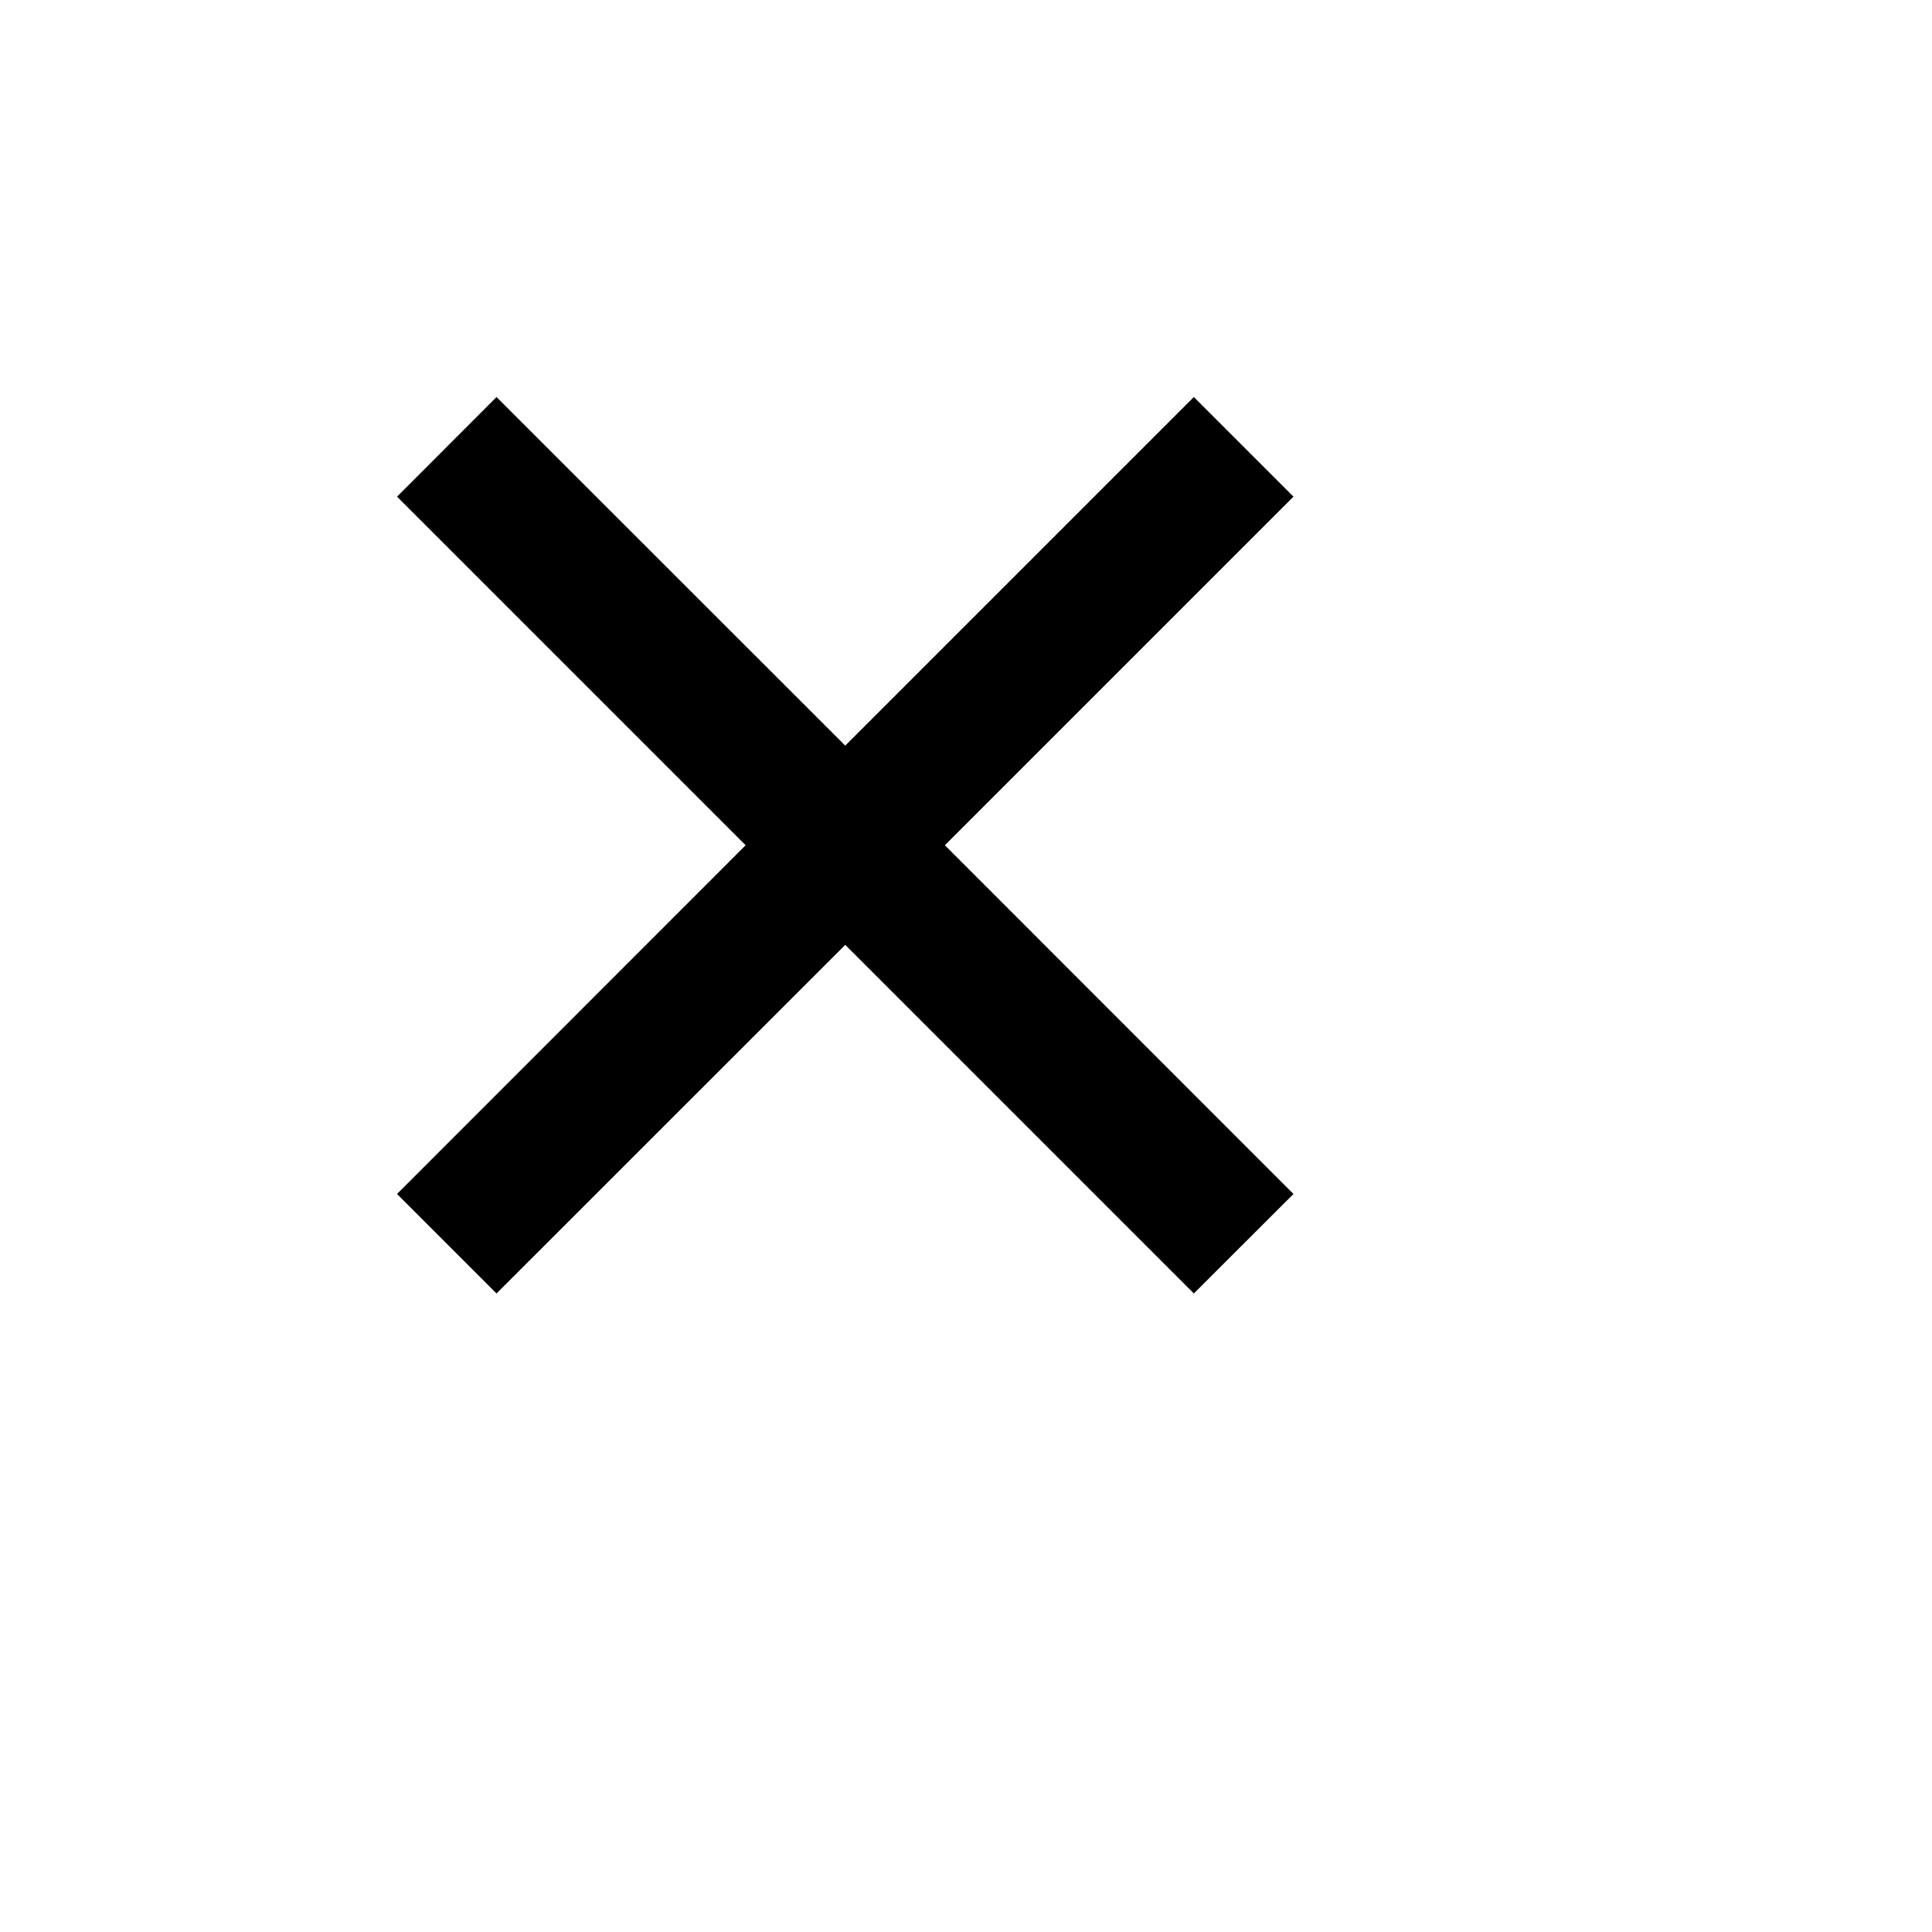
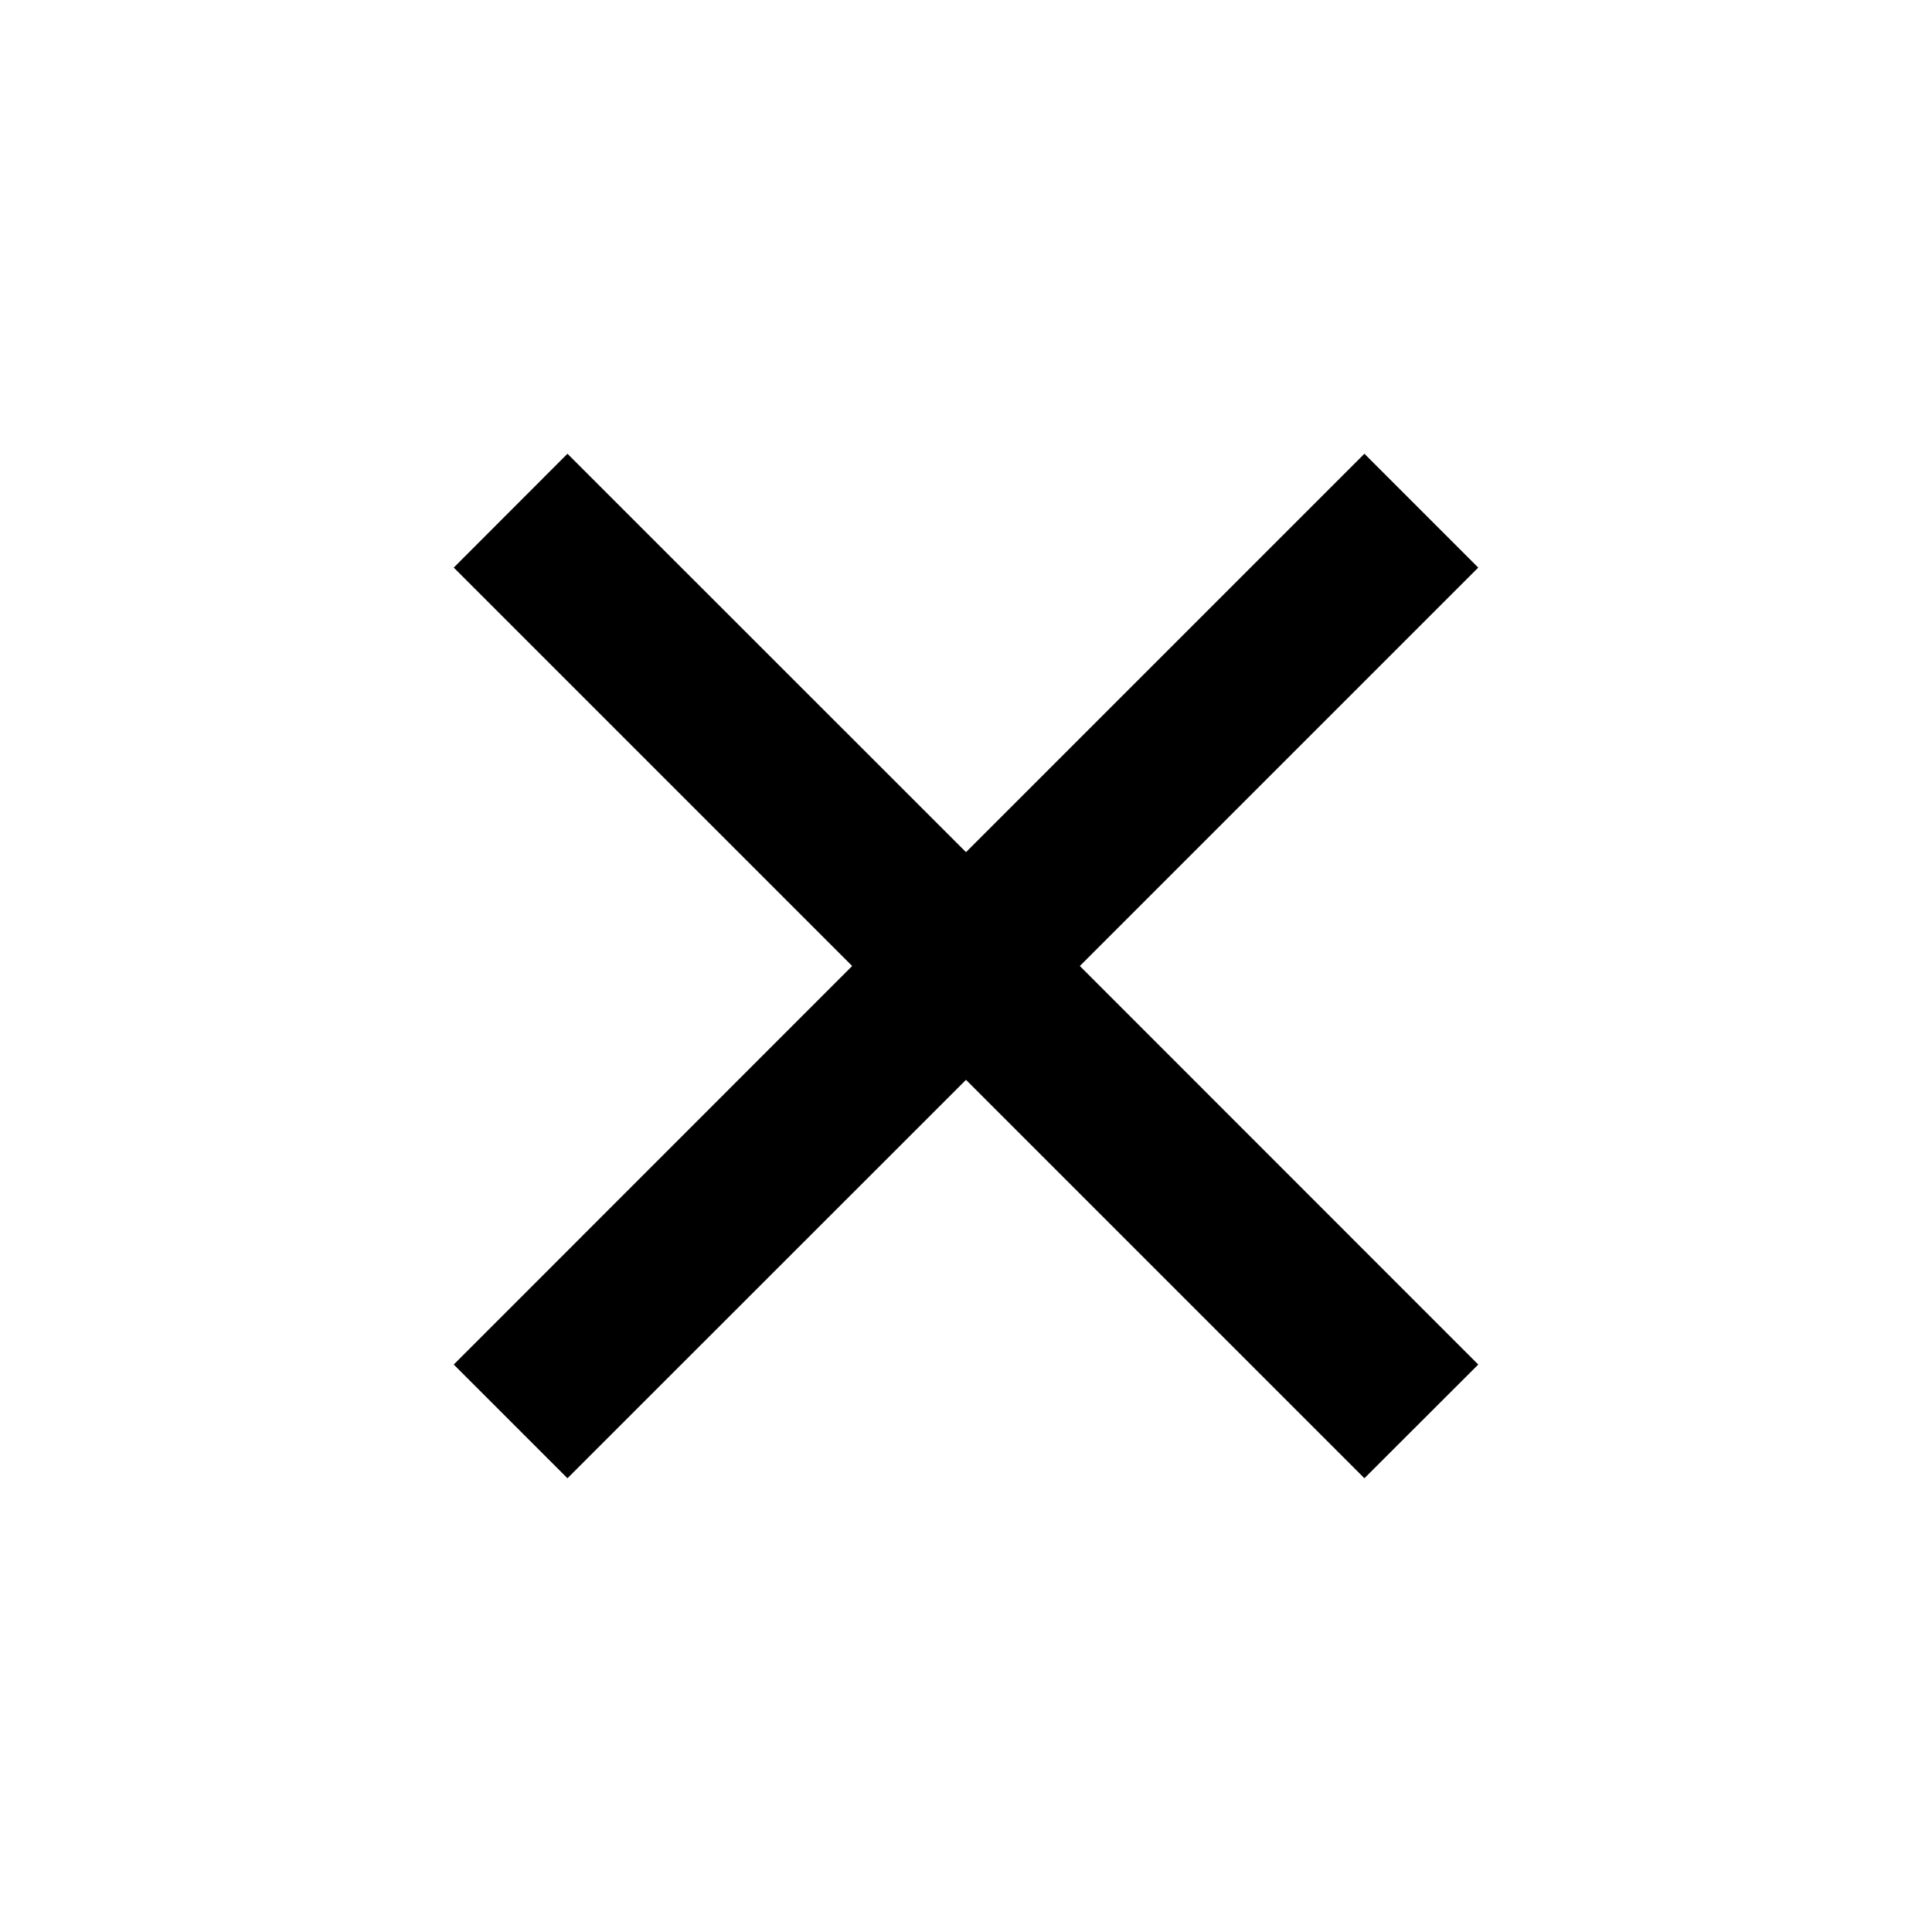
- <svg xmlns="http://www.w3.org/2000/svg" viewBox="0 0 16 16">
+ <svg xmlns="http://www.w3.org/2000/svg" viewBox="0 0 14 14">
  <path d="M7 6.175L9.887 3.288L10.712 4.113L7.825 7L10.712 9.888L9.887 10.712L7 7.825L4.112 10.712L3.288 9.888L6.175 7L3.288 4.113L4.112 3.288L7 6.175Z" />
</svg>
